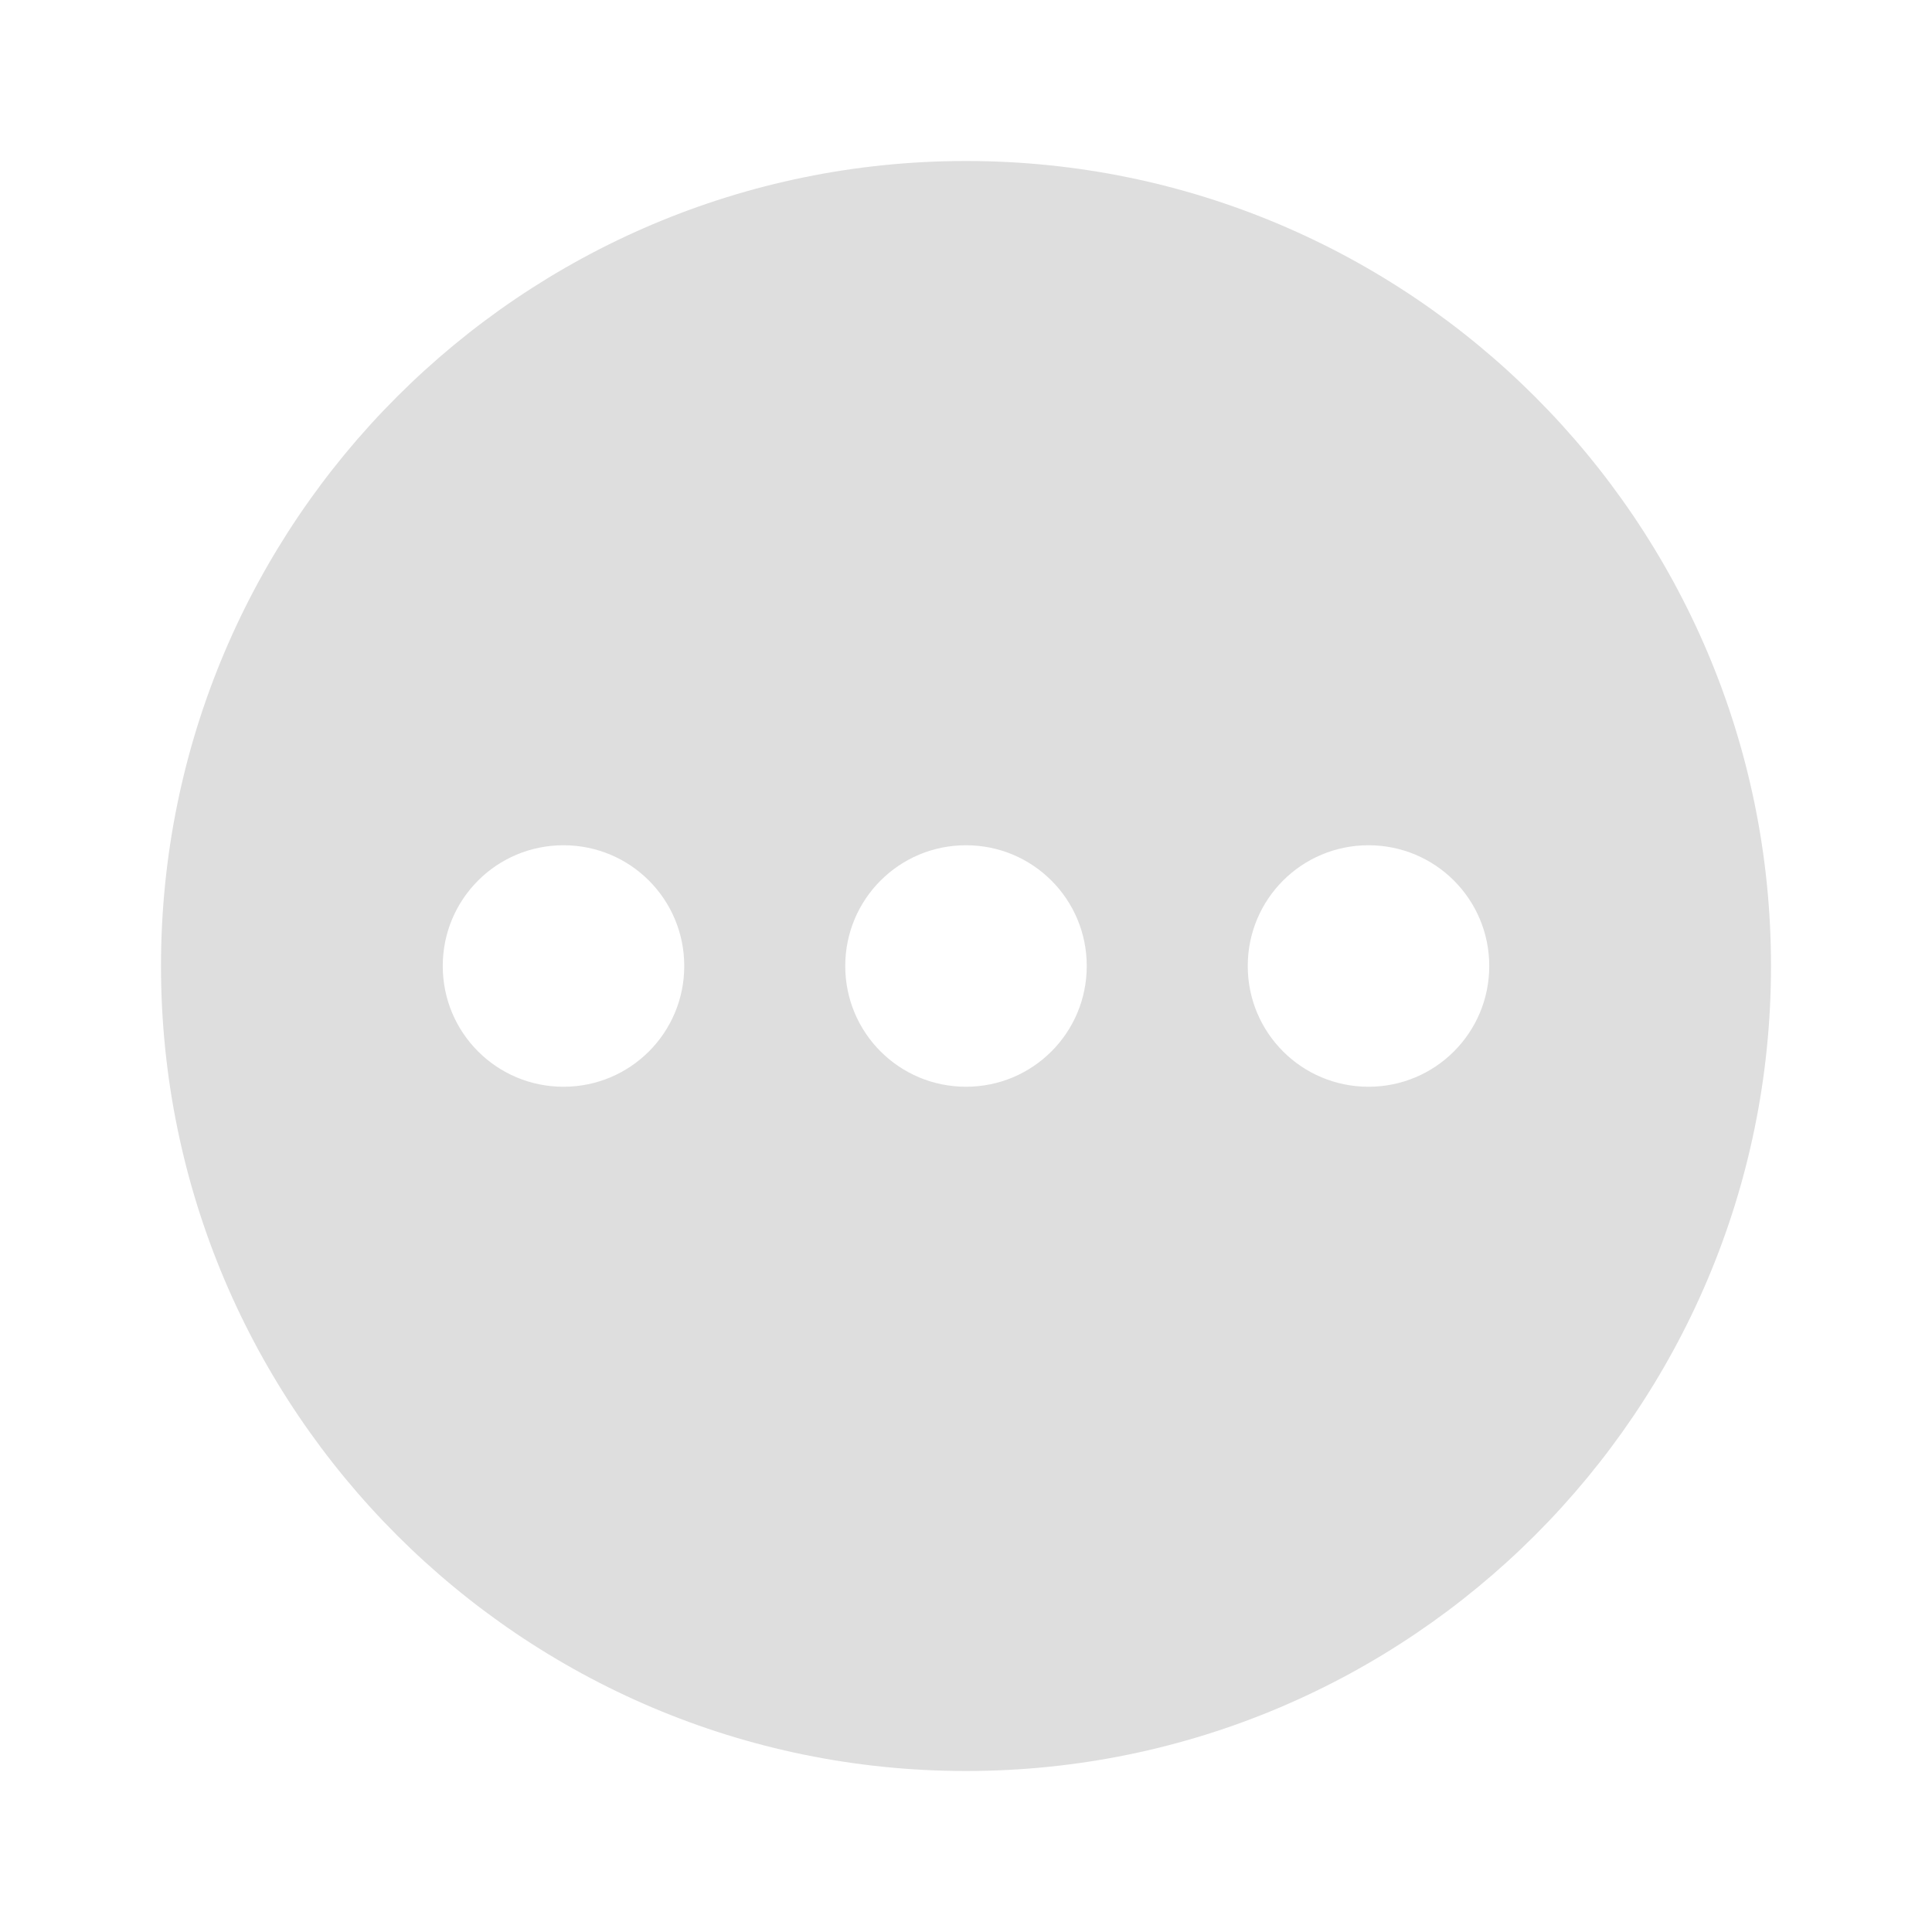
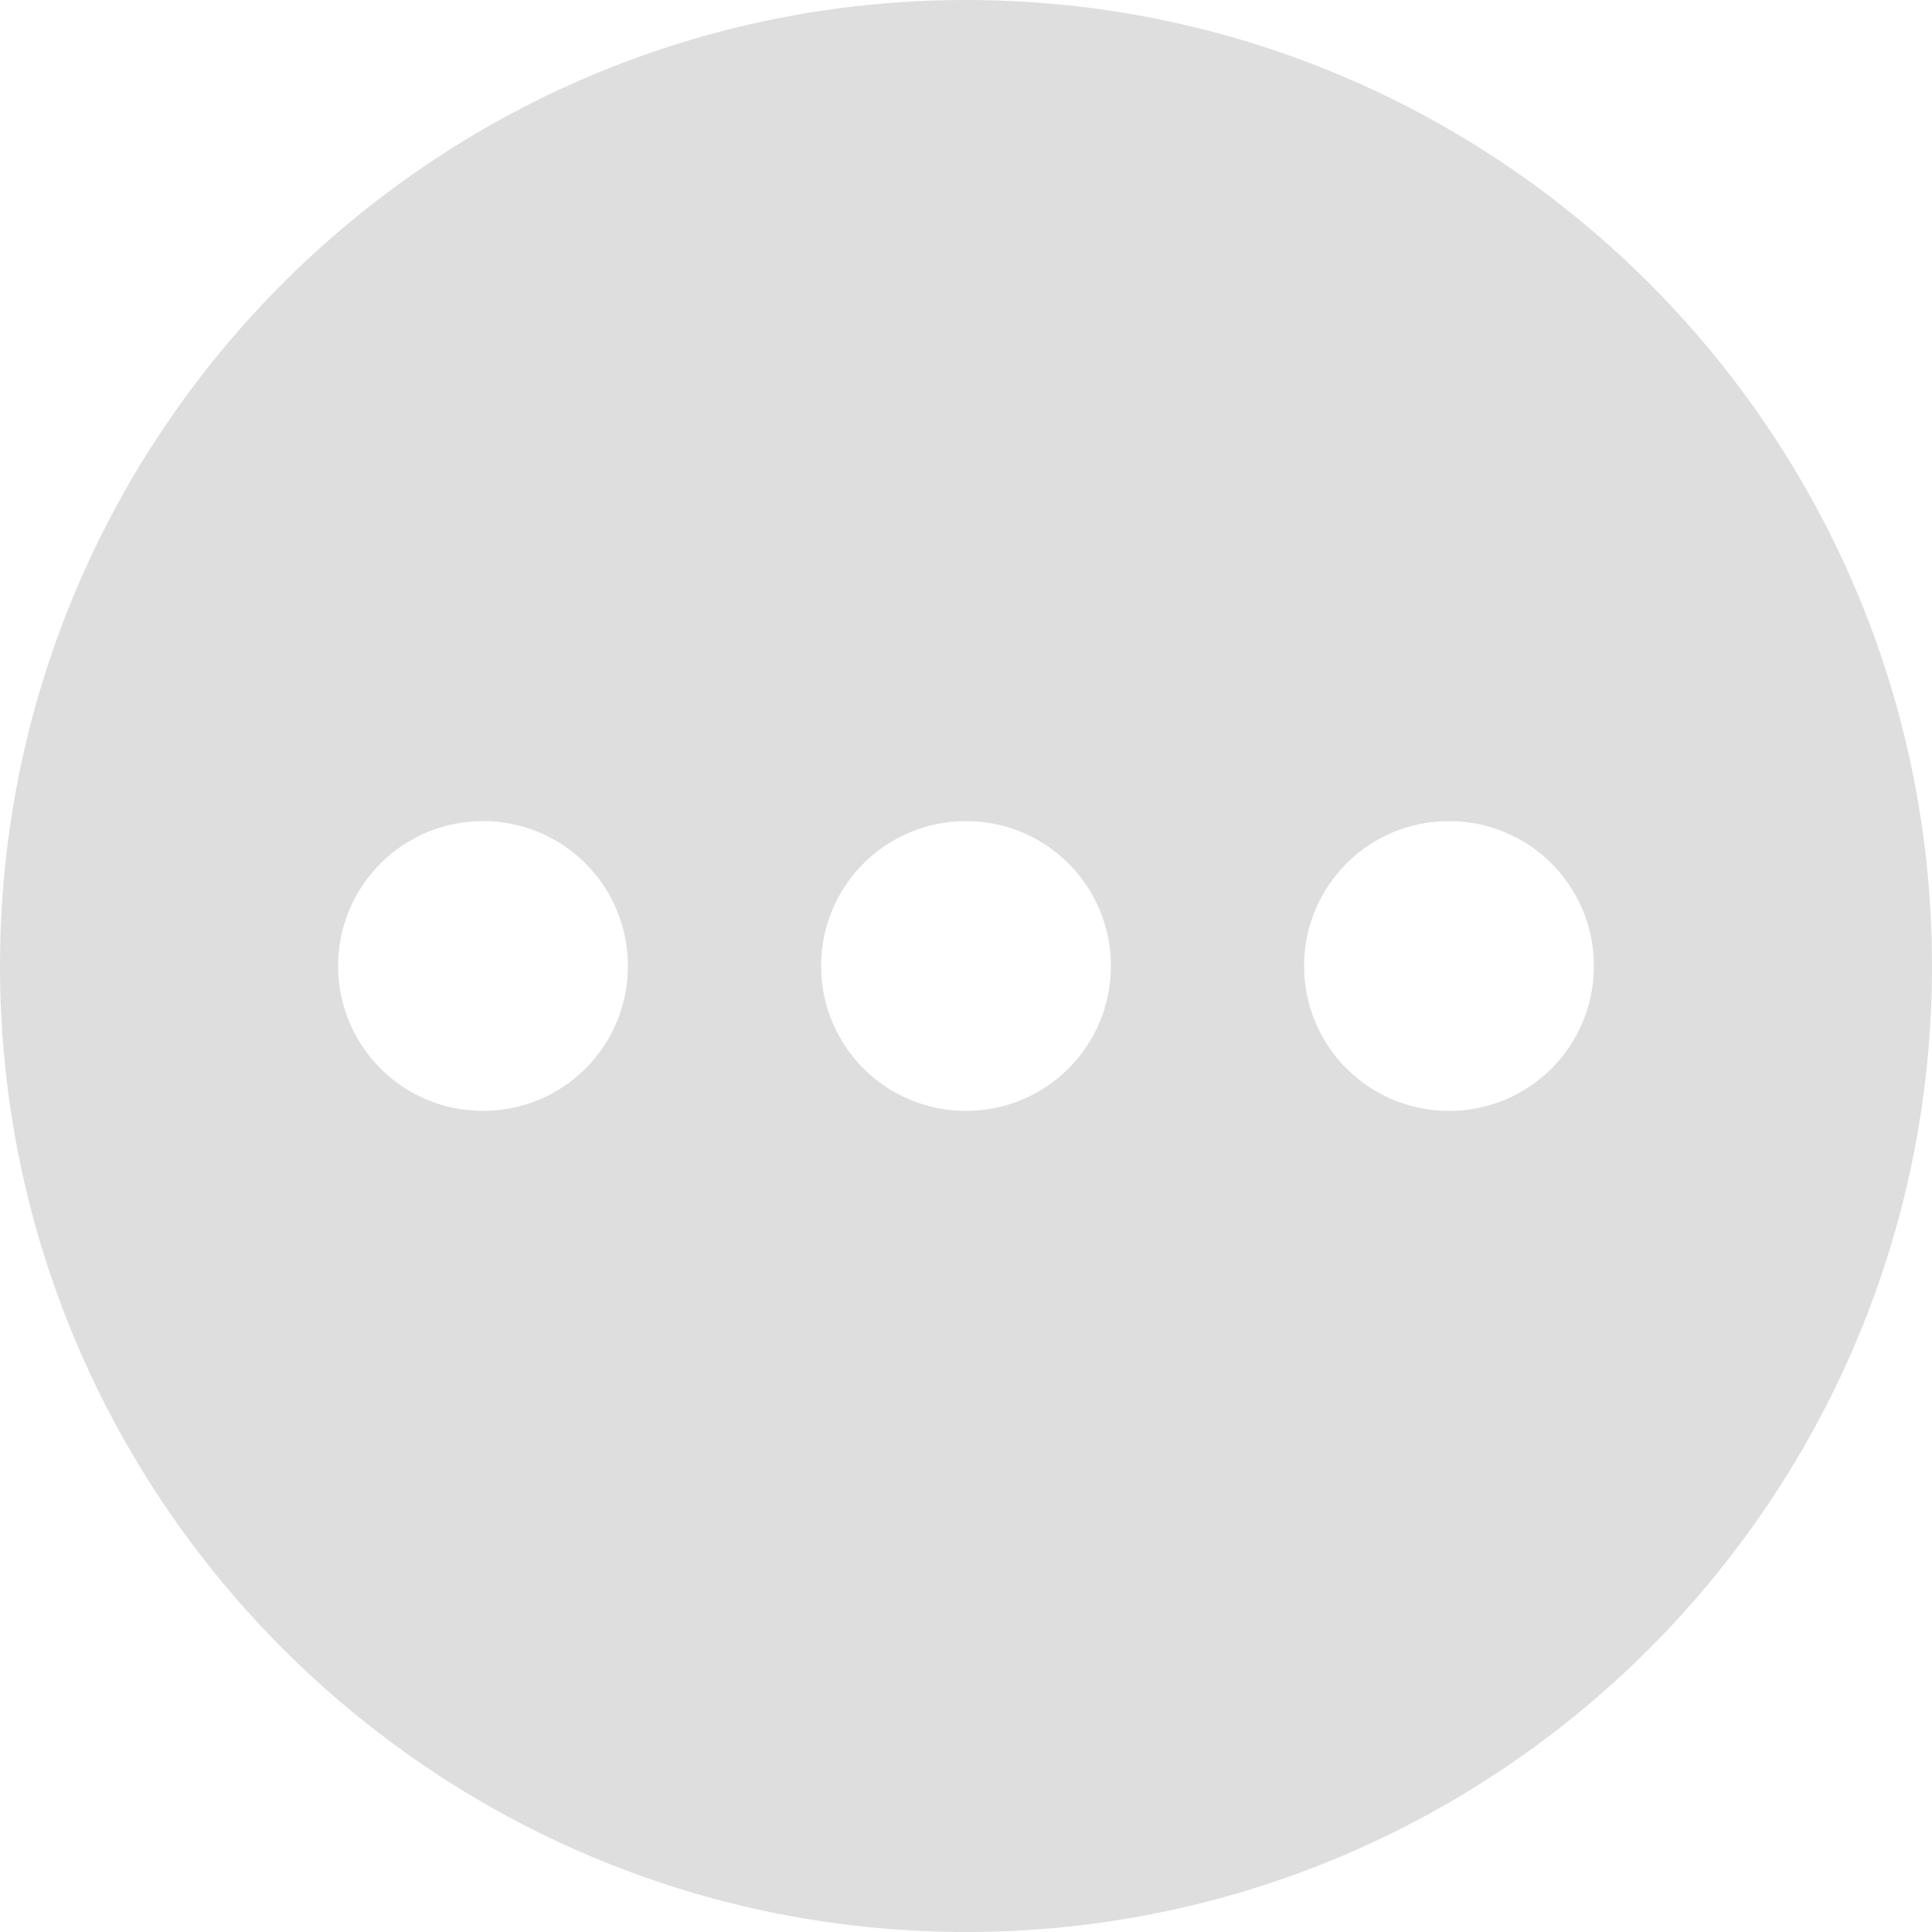
- <svg xmlns="http://www.w3.org/2000/svg" viewBox="0 0 24 24" fill="#dedede" class="css-bleycz">
-   <path fill-rule="evenodd" d="M2,12 C2,17.52 6.48,22 12,22 C17.52,22 22,17.52 22,12 C22,6.48 17.52,2 12,2 C6.48,2 2,6.48 2,12 Z M7,10.5 C6.17,10.5 5.5,11.17 5.5,12 C5.5,12.83 6.17,13.5 7,13.5 C7.83,13.5 8.5,12.83 8.5,12 C8.5,11.17 7.83,10.5 7,10.5 Z M17,10.5 C16.17,10.5 15.5,11.17 15.5,12 C15.5,12.83 16.17,13.5 17,13.5 C17.83,13.5 18.5,12.83 18.5,12 C18.5,11.17 17.83,10.5 17,10.5 Z M12,10.5 C11.17,10.5 10.5,11.17 10.5,12 C10.5,12.83 11.17,13.5 12,13.5 C12.83,13.5 13.5,12.83 13.5,12 C13.5,11.17 12.83,10.5 12,10.5 Z" />
+ <svg xmlns="http://www.w3.org/2000/svg" width="24" height="24" viewBox="0 0 24 24" fill="none">
+   <path fill-rule="evenodd" clip-rule="evenodd" d="M0 12C0 18.624 5.376 24 12 24C18.624 24 24 18.624 24 12C24 5.376 18.624 0 12 0C5.376 0 0 5.376 0 12ZM6 10.2C5.004 10.2 4.2 11.004 4.2 12C4.2 12.996 5.004 13.8 6 13.8C6.996 13.8 7.8 12.996 7.8 12C7.8 11.004 6.996 10.2 6 10.2ZM18 10.2C17.004 10.2 16.2 11.004 16.2 12C16.2 12.996 17.004 13.8 18 13.8C18.996 13.8 19.8 12.996 19.8 12C19.8 11.004 18.996 10.2 18 10.2ZM12 10.2C11.004 10.2 10.2 11.004 10.2 12C10.2 12.996 11.004 13.8 12 13.8C12.996 13.8 13.8 12.996 13.8 12C13.8 11.004 12.996 10.2 12 10.2Z" fill="#DEDEDE" />
</svg>
